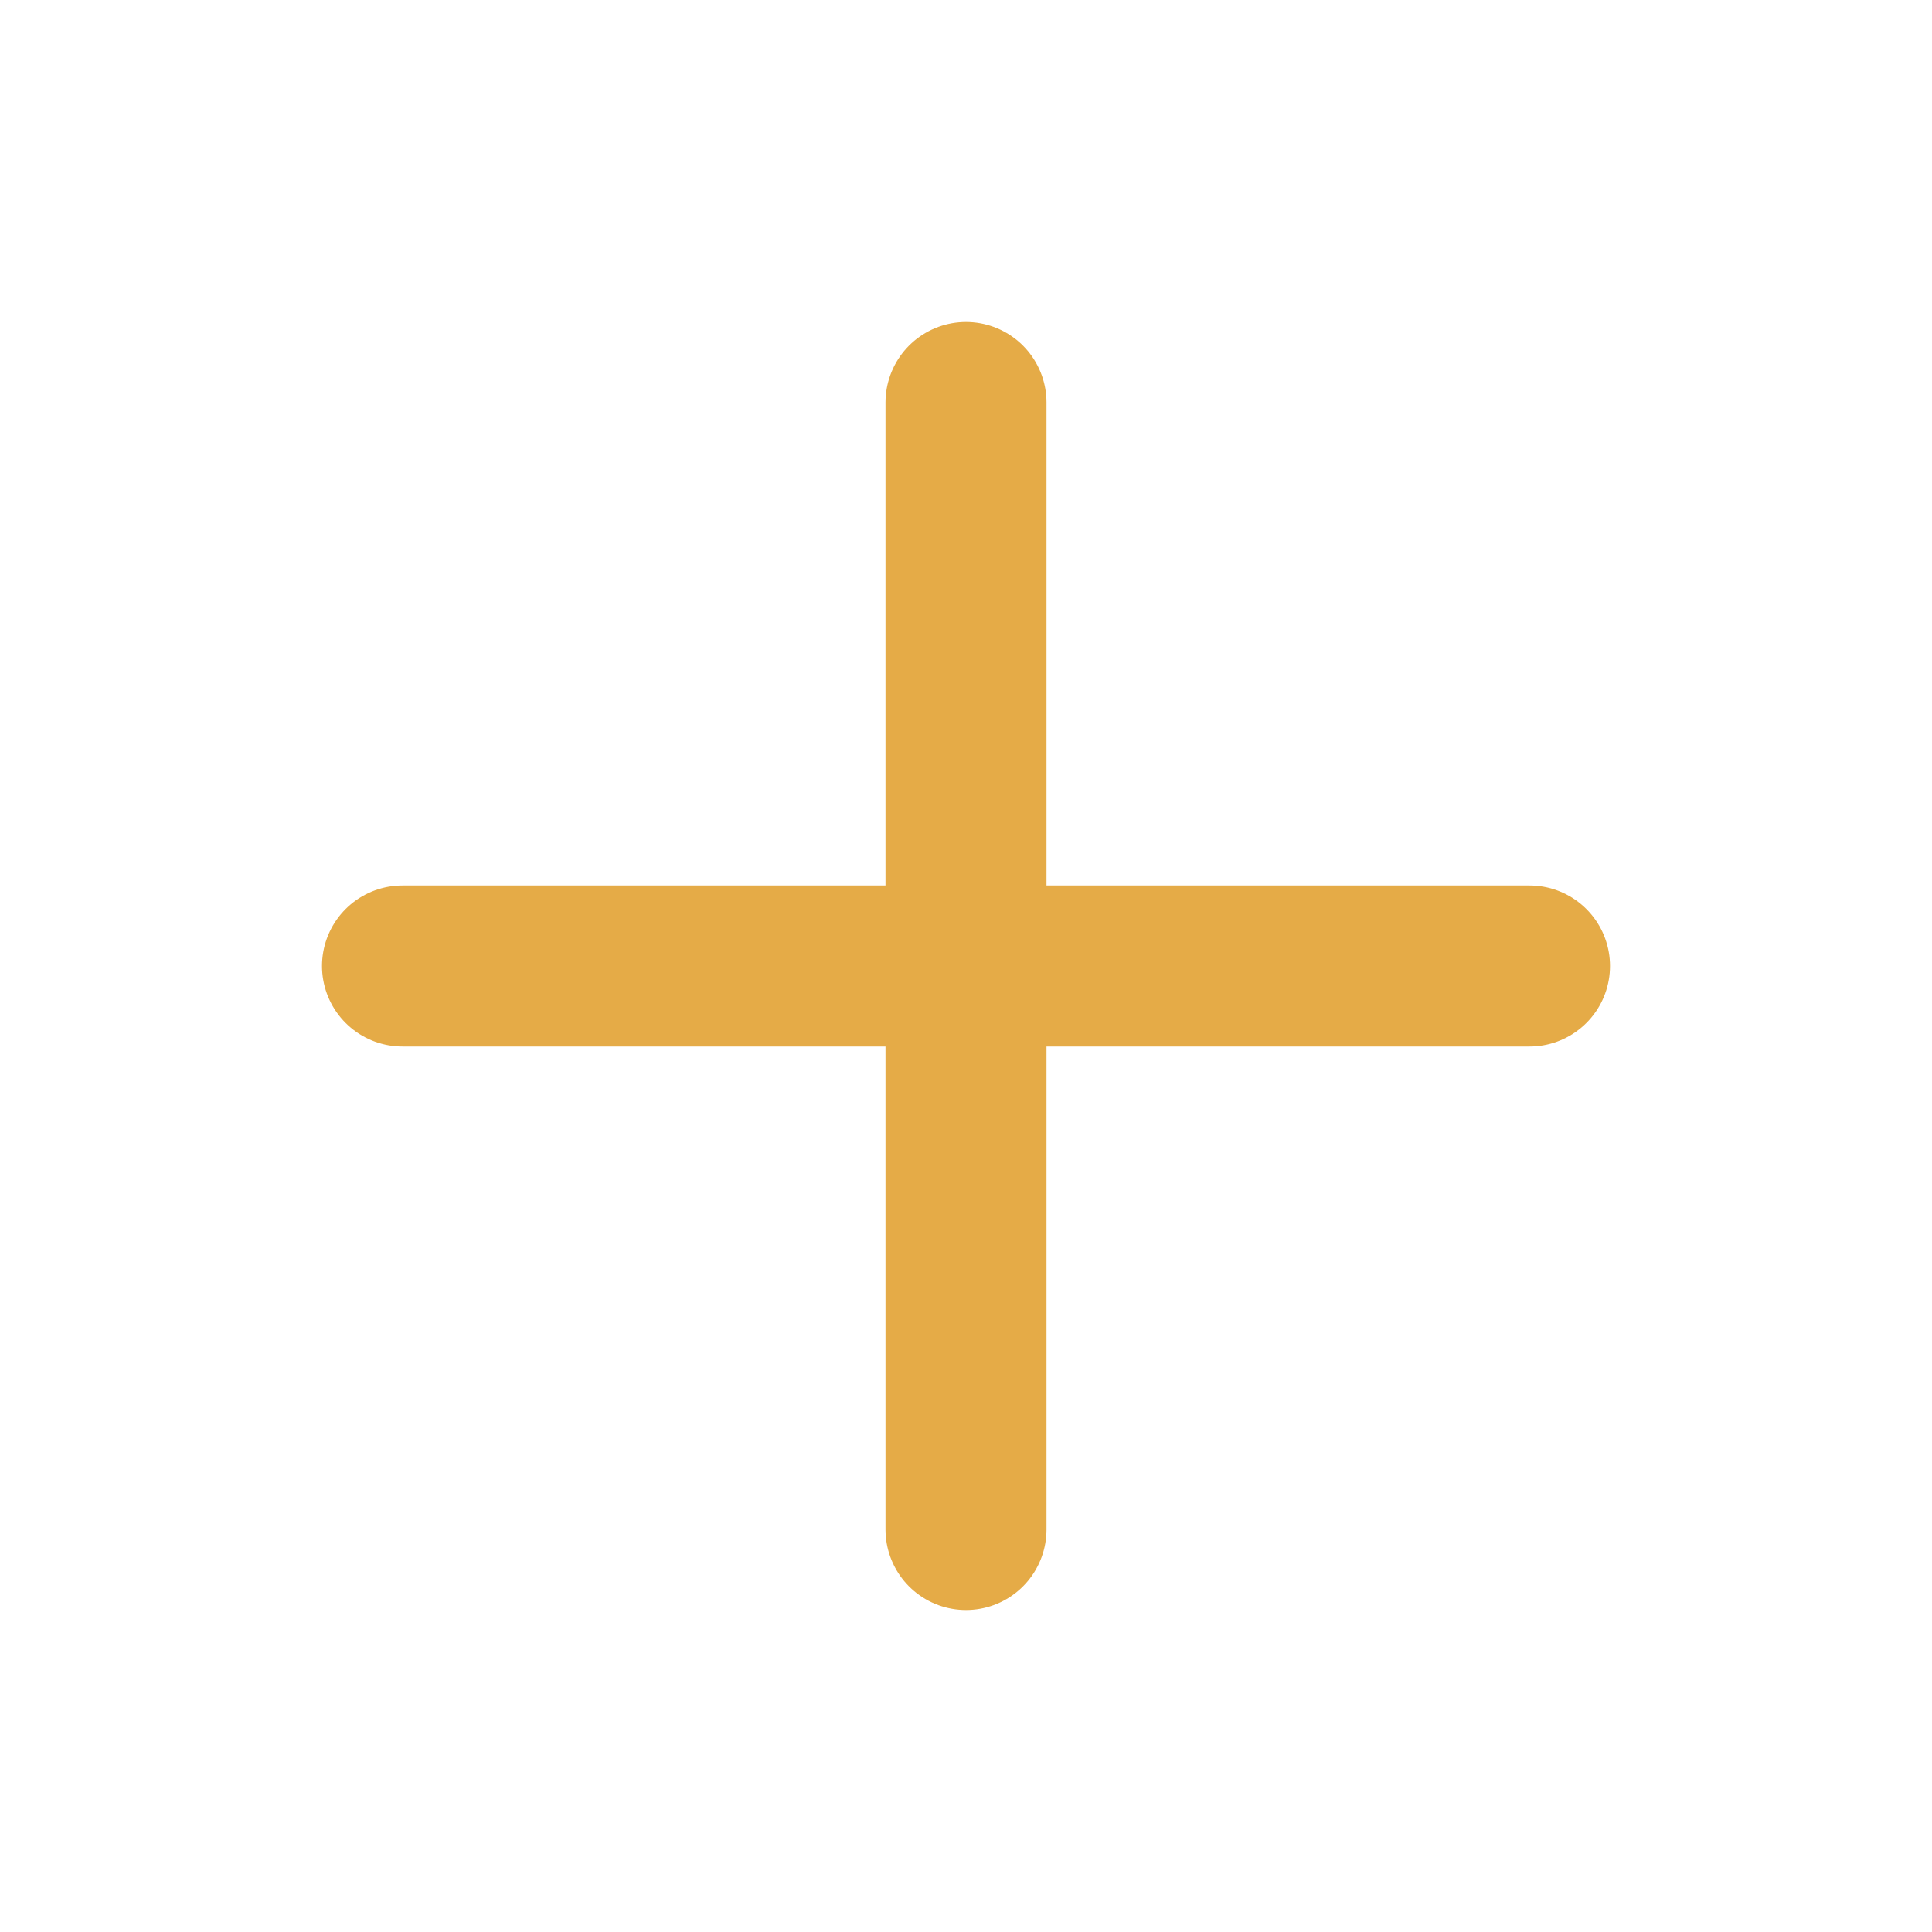
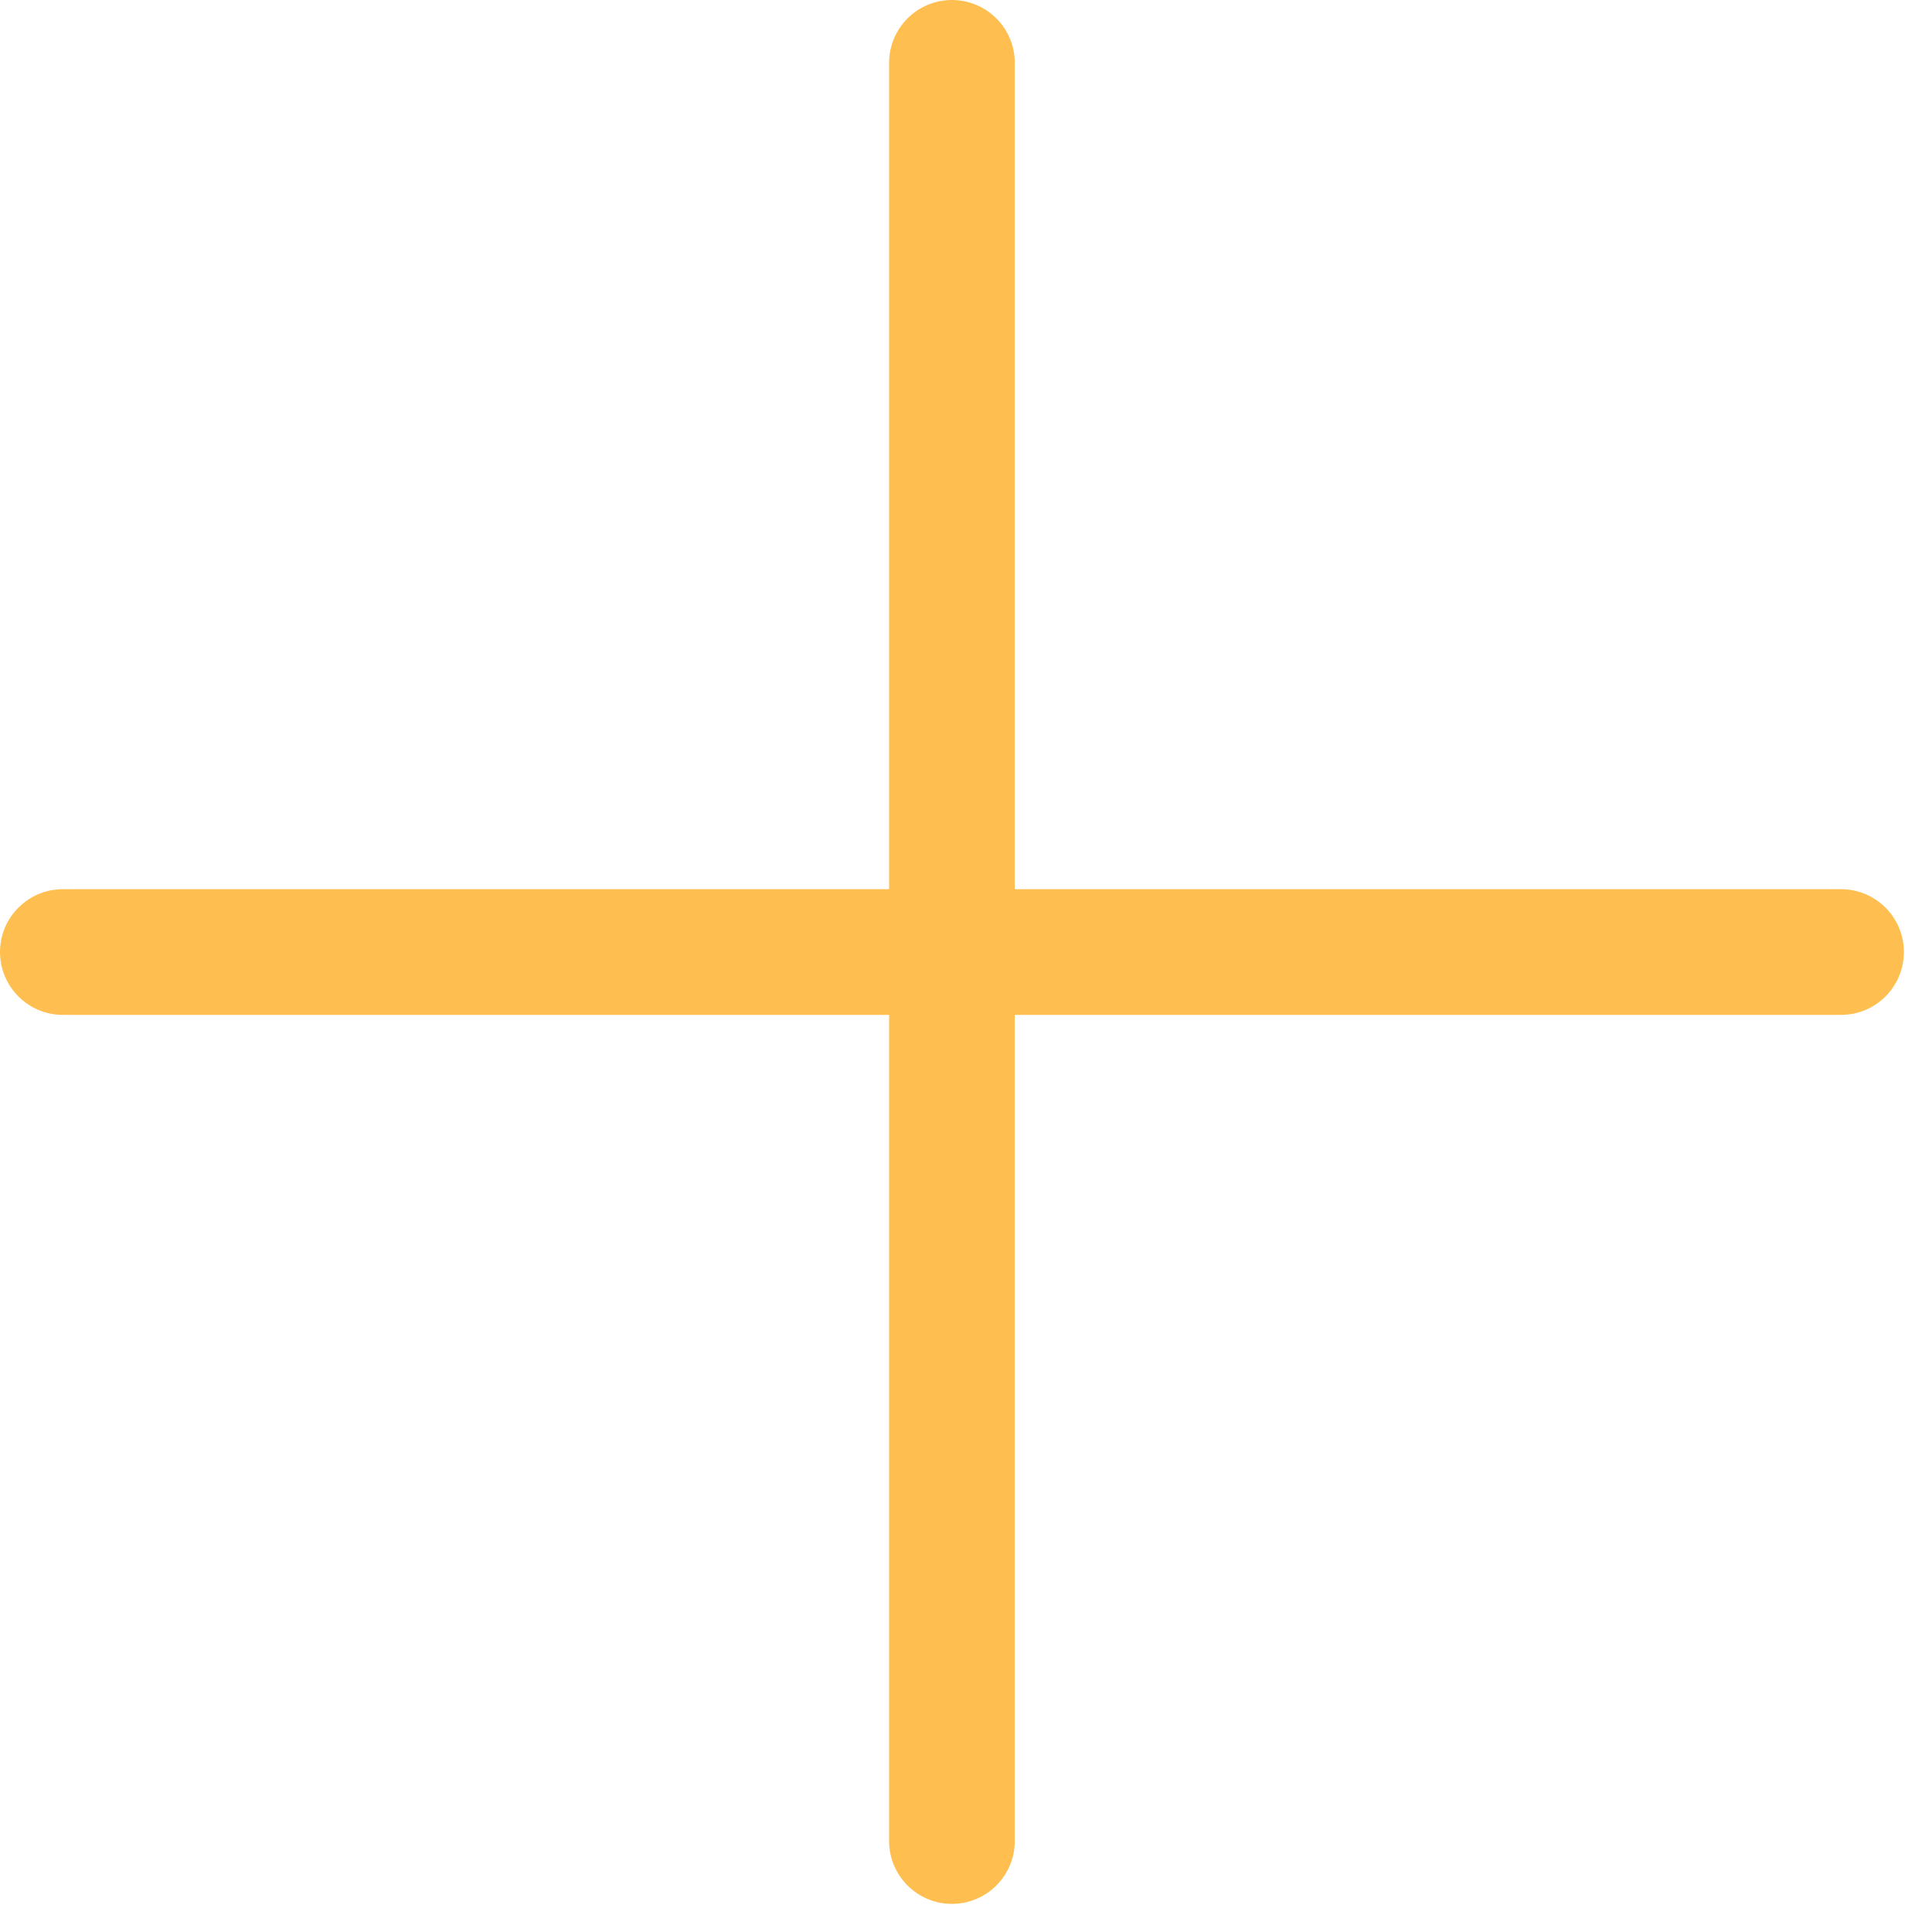
- <svg xmlns="http://www.w3.org/2000/svg" width="24" height="24" viewBox="0 0 24 24" fill="none">
-   <path d="M12 5V19M5 12H19" stroke="#E5AB47" stroke-width="2" stroke-linecap="round" stroke-linejoin="round" />
+ <svg xmlns="http://www.w3.org/2000/svg" width="20" height="20" viewBox="0 0 20 20" fill="none">
+   <path d="M9.854 0C10.213 0 10.505 0.291 10.505 0.65V9.205H19.059C19.418 9.205 19.709 9.497 19.709 9.855C19.709 10.214 19.418 10.506 19.059 10.506H10.505V19.059C10.505 19.417 10.213 19.709 9.854 19.709C9.496 19.709 9.204 19.417 9.204 19.059V10.506H0.65C0.291 10.506 0 10.214 0 9.855C8.25318e-05 9.497 0.292 9.205 0.65 9.205H9.204V0.65C9.204 0.291 9.496 0 9.854 0Z" fill="#FFBF50" />
</svg>
